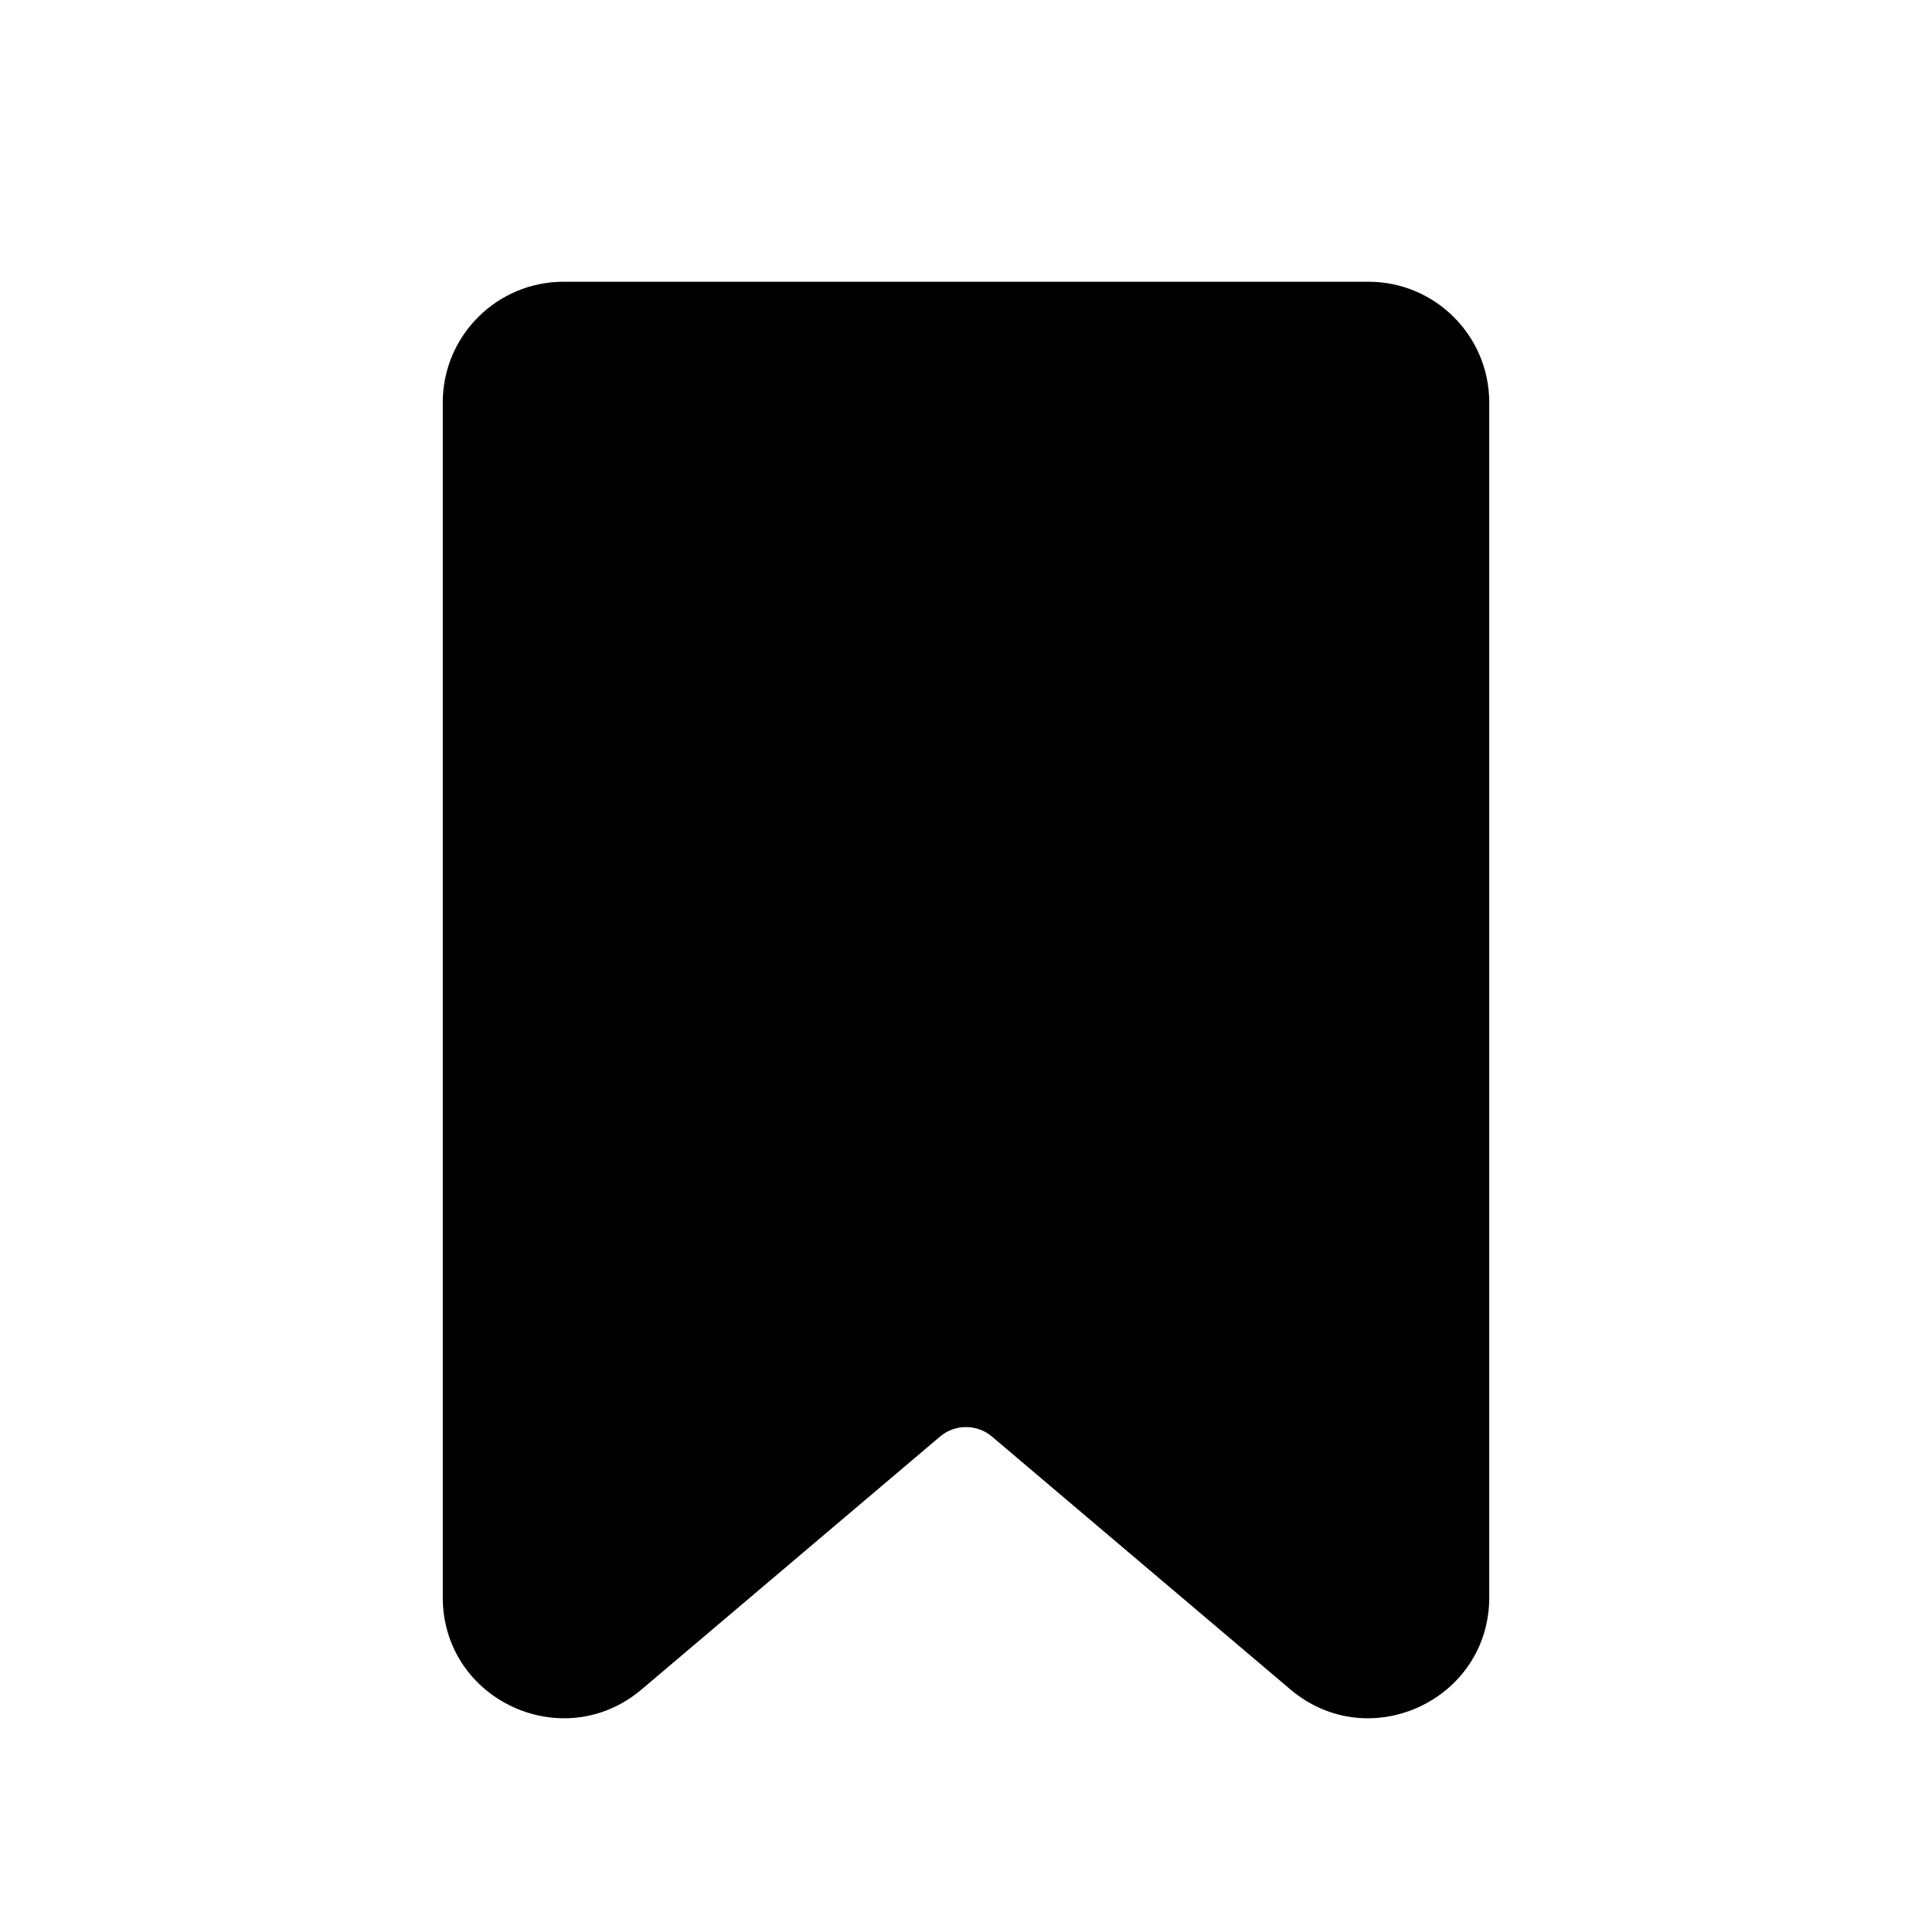
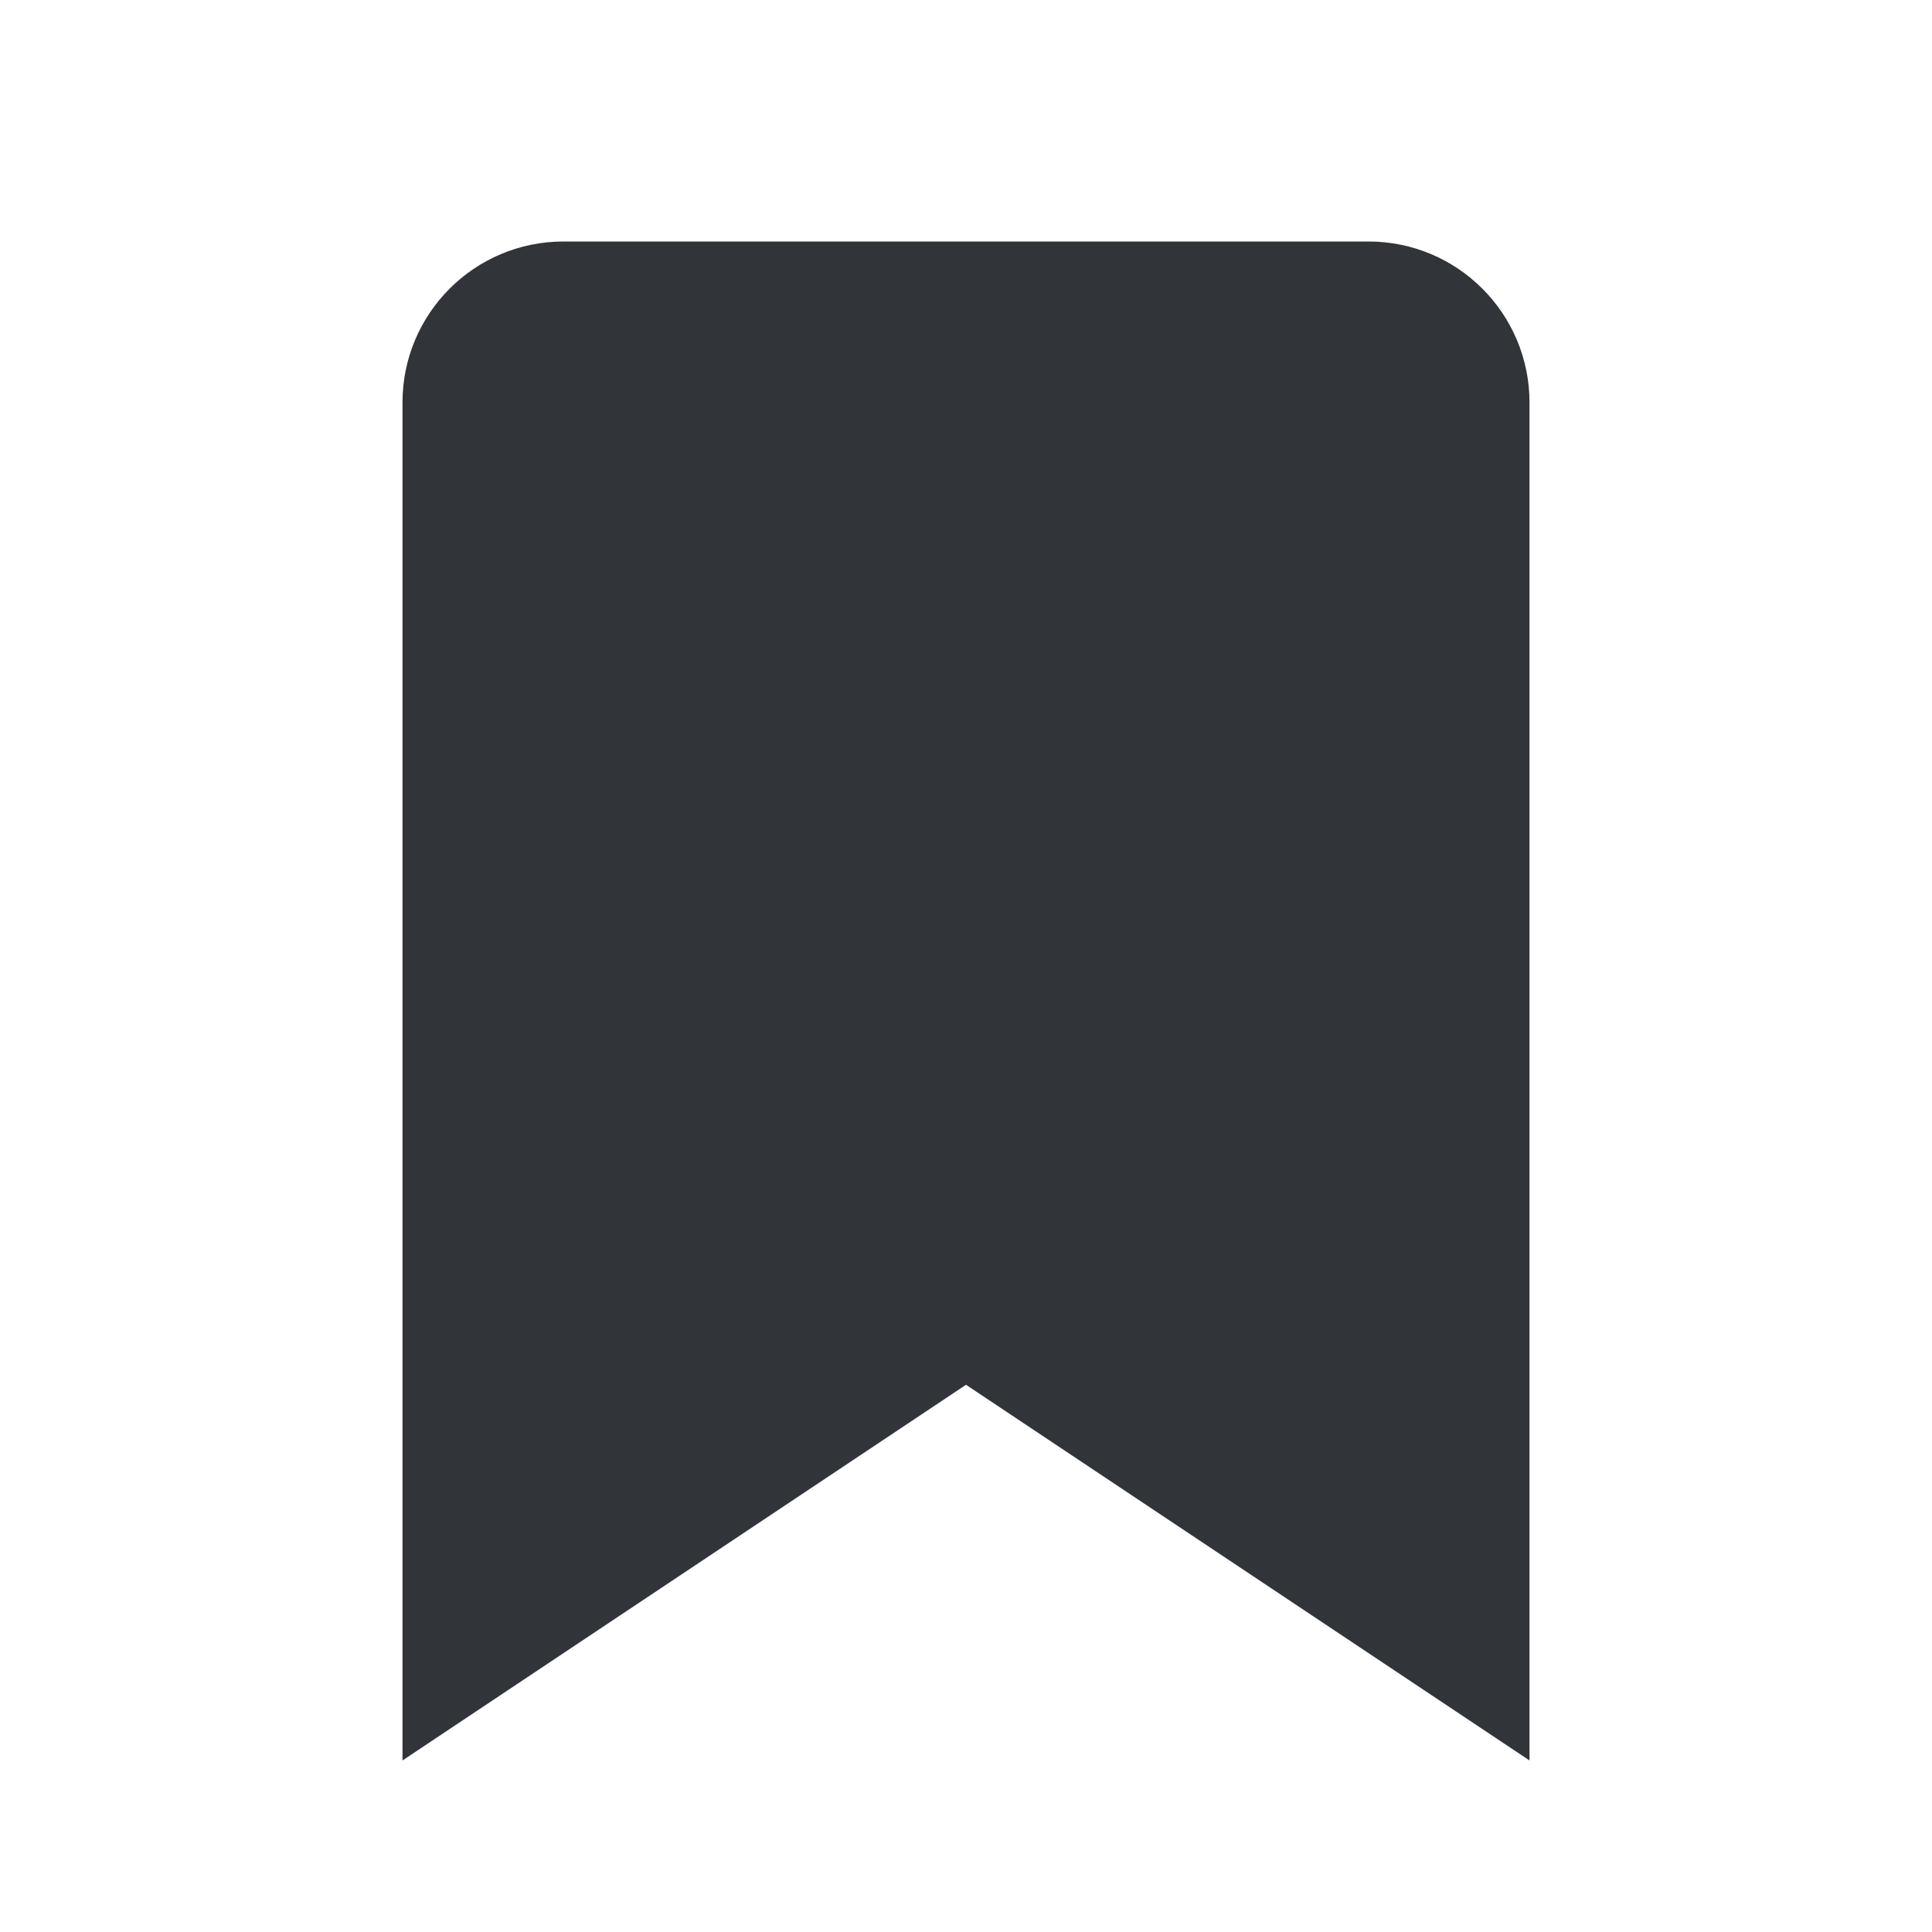
<svg xmlns="http://www.w3.org/2000/svg" width="24" height="24" viewBox="0 0 24 24" fill="none">
-   <path fill-rule="evenodd" clip-rule="evenodd" d="M7 3.5C6.172 3.5 5.5 4.172 5.5 5V19.842C5.5 21.12 6.995 21.812 7.97 20.987L11.677 17.846C11.863 17.688 12.137 17.688 12.323 17.846L16.03 20.987C17.005 21.812 18.5 21.12 18.5 19.842V5C18.5 4.172 17.828 3.5 17 3.5H7Z" fill="currentColor" />
+   <path d="M7 3C5.895 3 5 3.895 5 5V21.869L12 17.202L19 21.869V5C19 3.895 18.105 3 17 3H7Z" fill="#313438" />
</svg>
